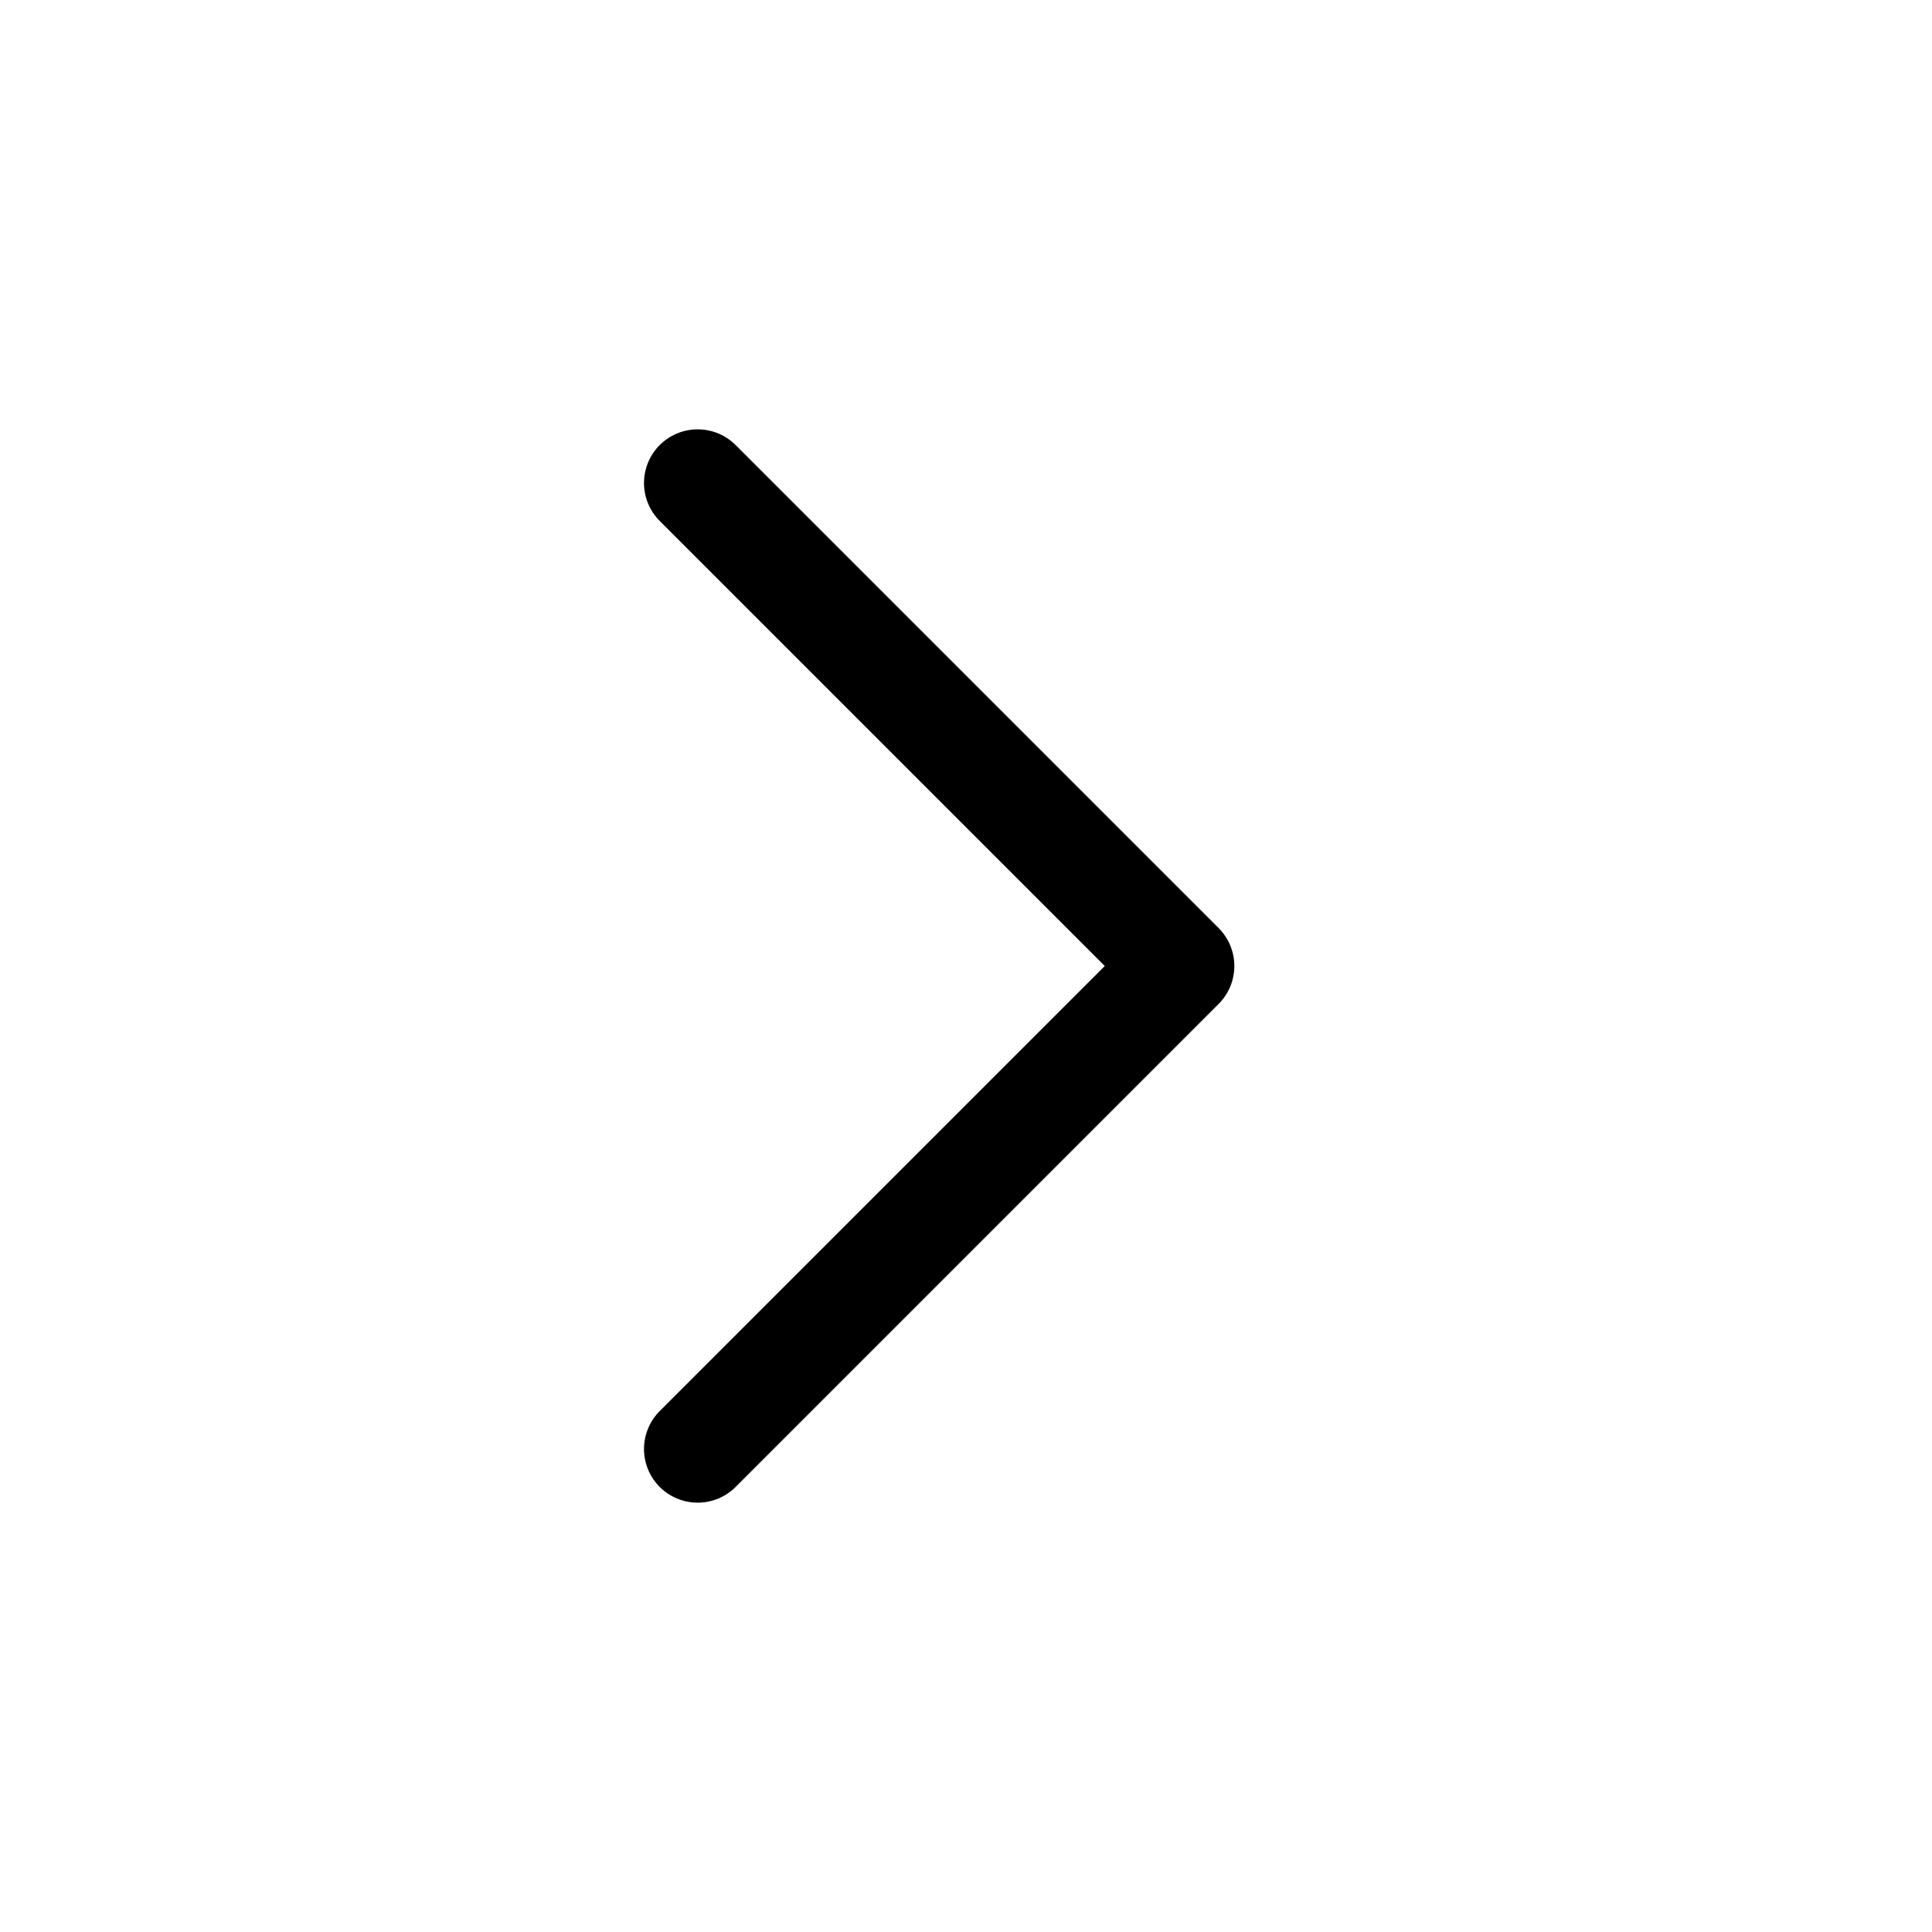
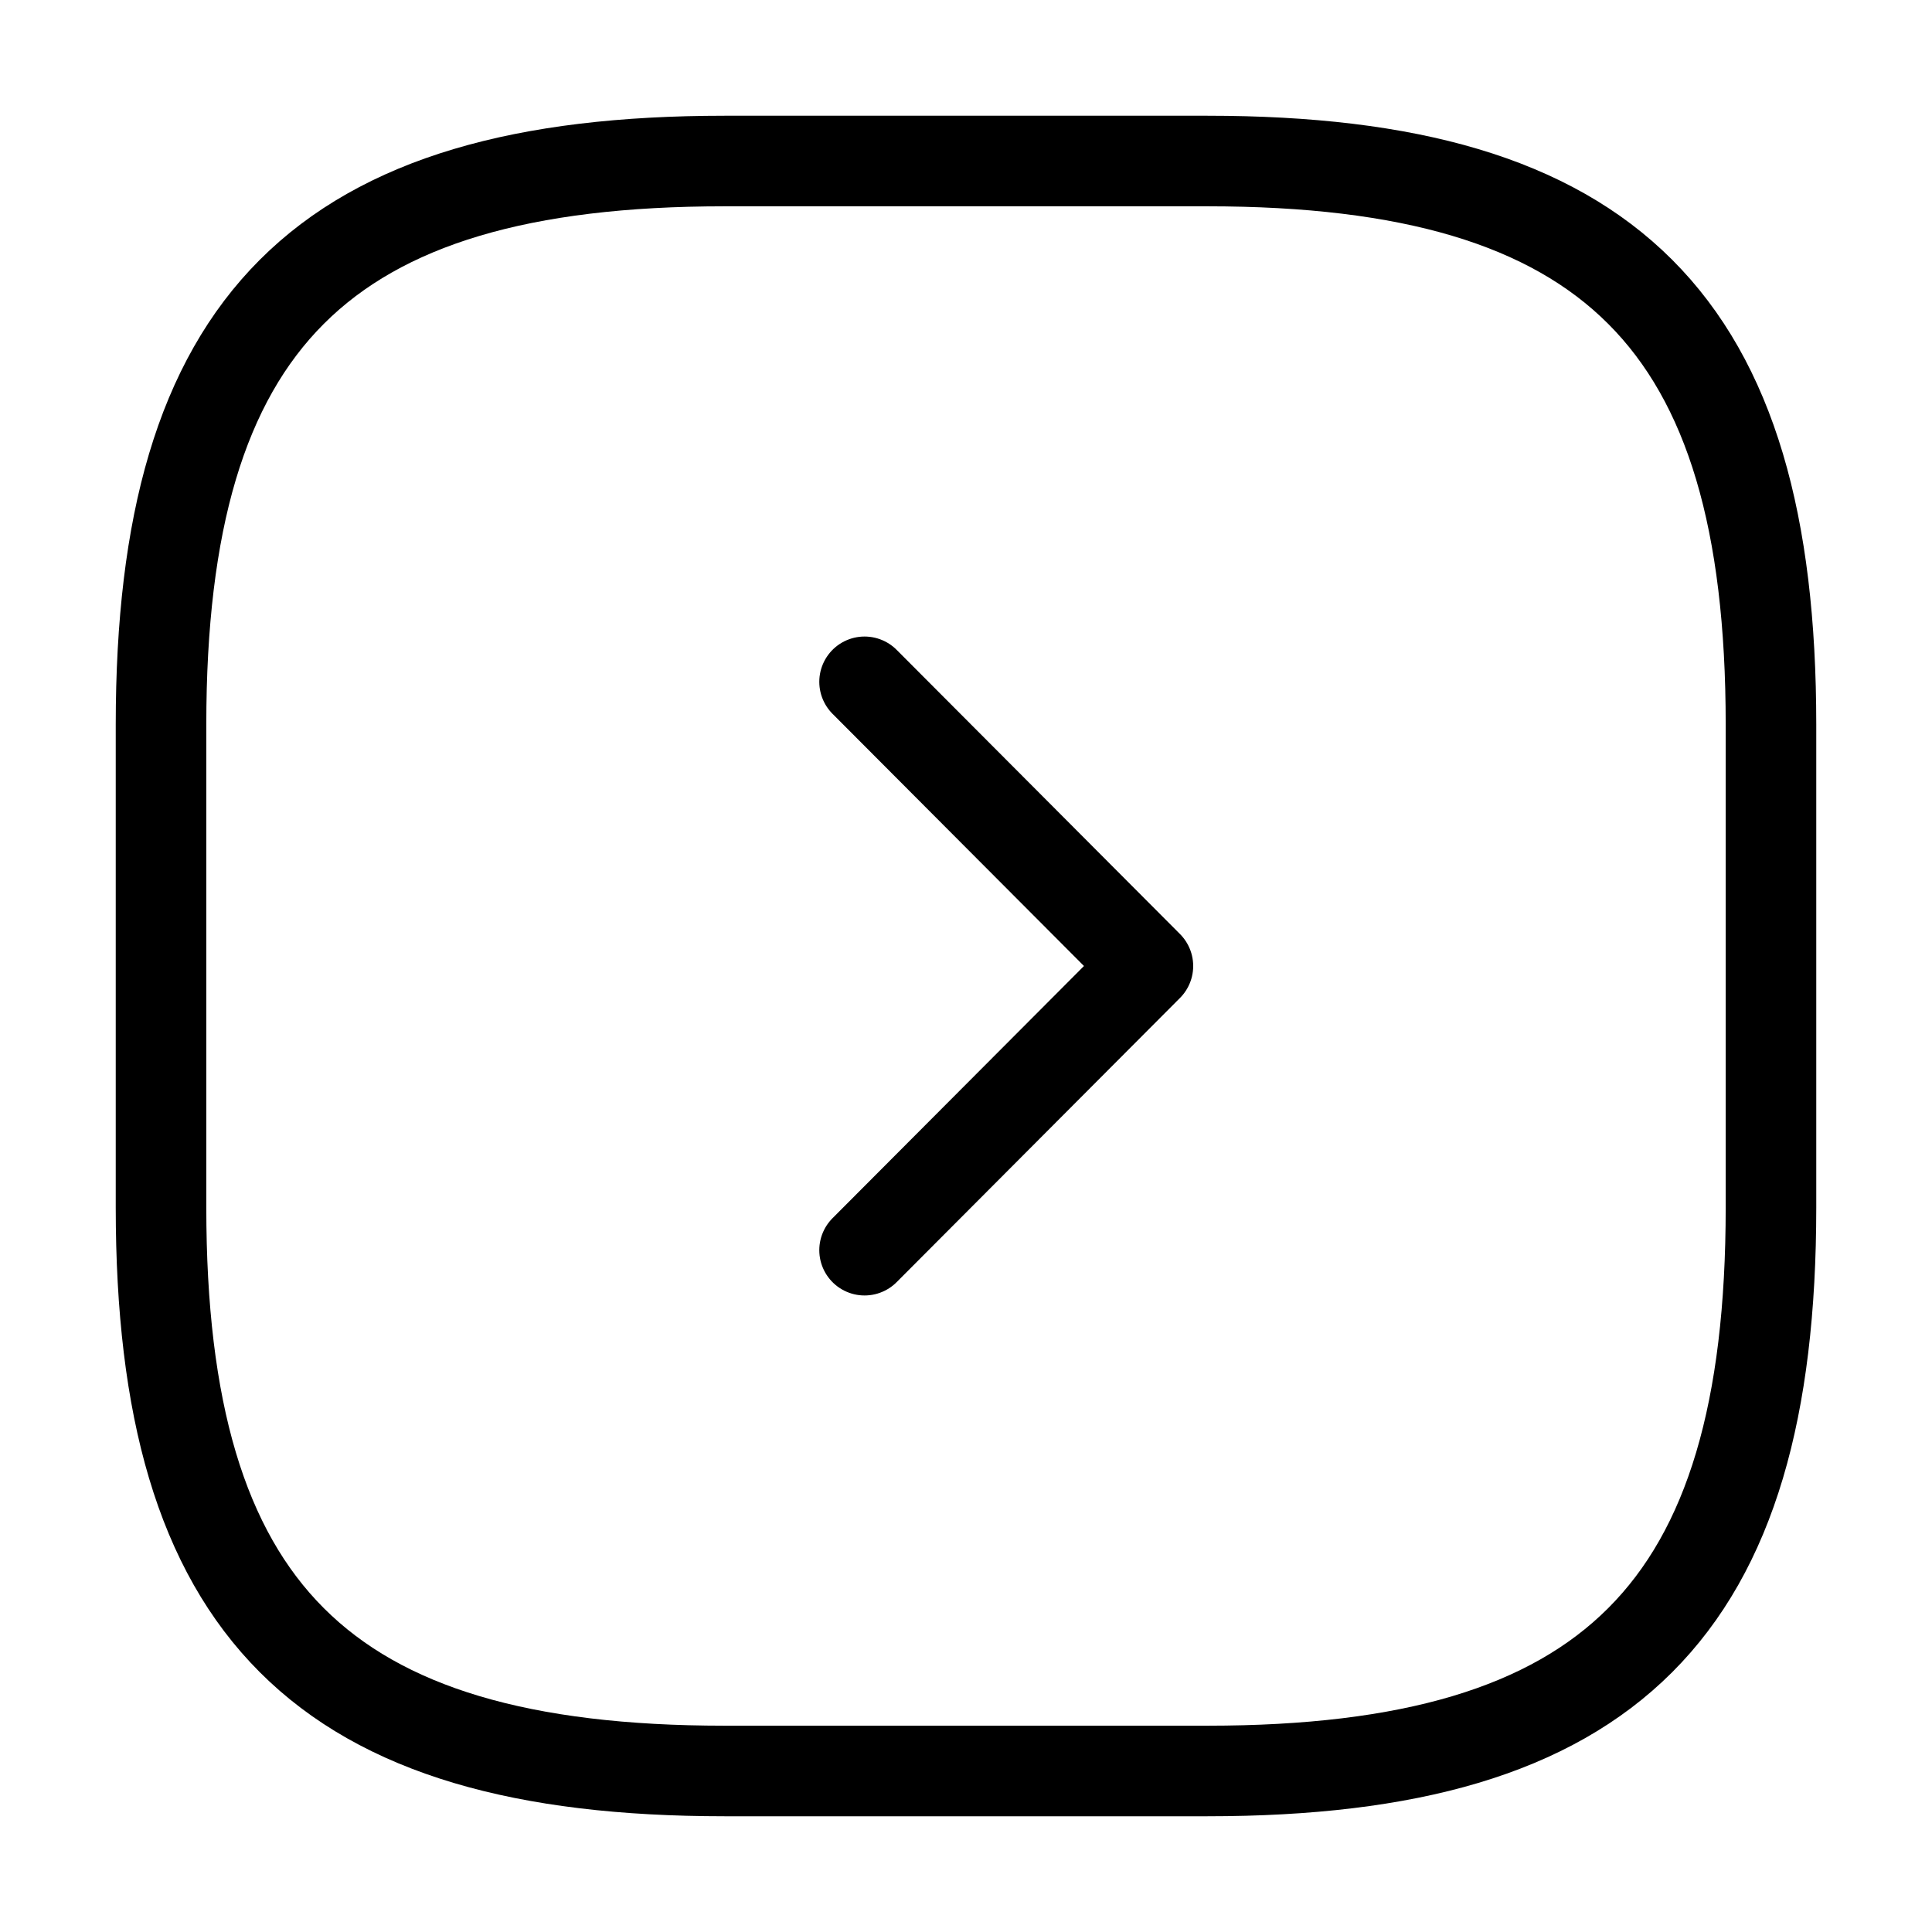
- <svg xmlns="http://www.w3.org/2000/svg" width="36" height="36" viewBox="0 0 36 36" fill="none">
-   <path d="M13 27L22 18L13 9" stroke="black" stroke-width="2" stroke-linecap="round" stroke-linejoin="round" />
+ <svg xmlns="http://www.w3.org/2000/svg" width="32" height="32" viewBox="0 0 32 32" fill="none">
+   <path d="M12 29.333H20C26.667 29.333 29.333 26.667 29.333 20V12C29.333 5.333 26.667 2.667 20 2.667H12C5.333 2.667 2.667 5.333 2.667 12V20C2.667 26.667 5.333 29.333 12 29.333Z" stroke="black" stroke-width="1.5" stroke-linecap="round" stroke-linejoin="round" />
+   <path d="M14.32 20.707L19.013 16L14.32 11.293" stroke="black" stroke-width="1.5" stroke-linecap="round" stroke-linejoin="round" />
</svg>
